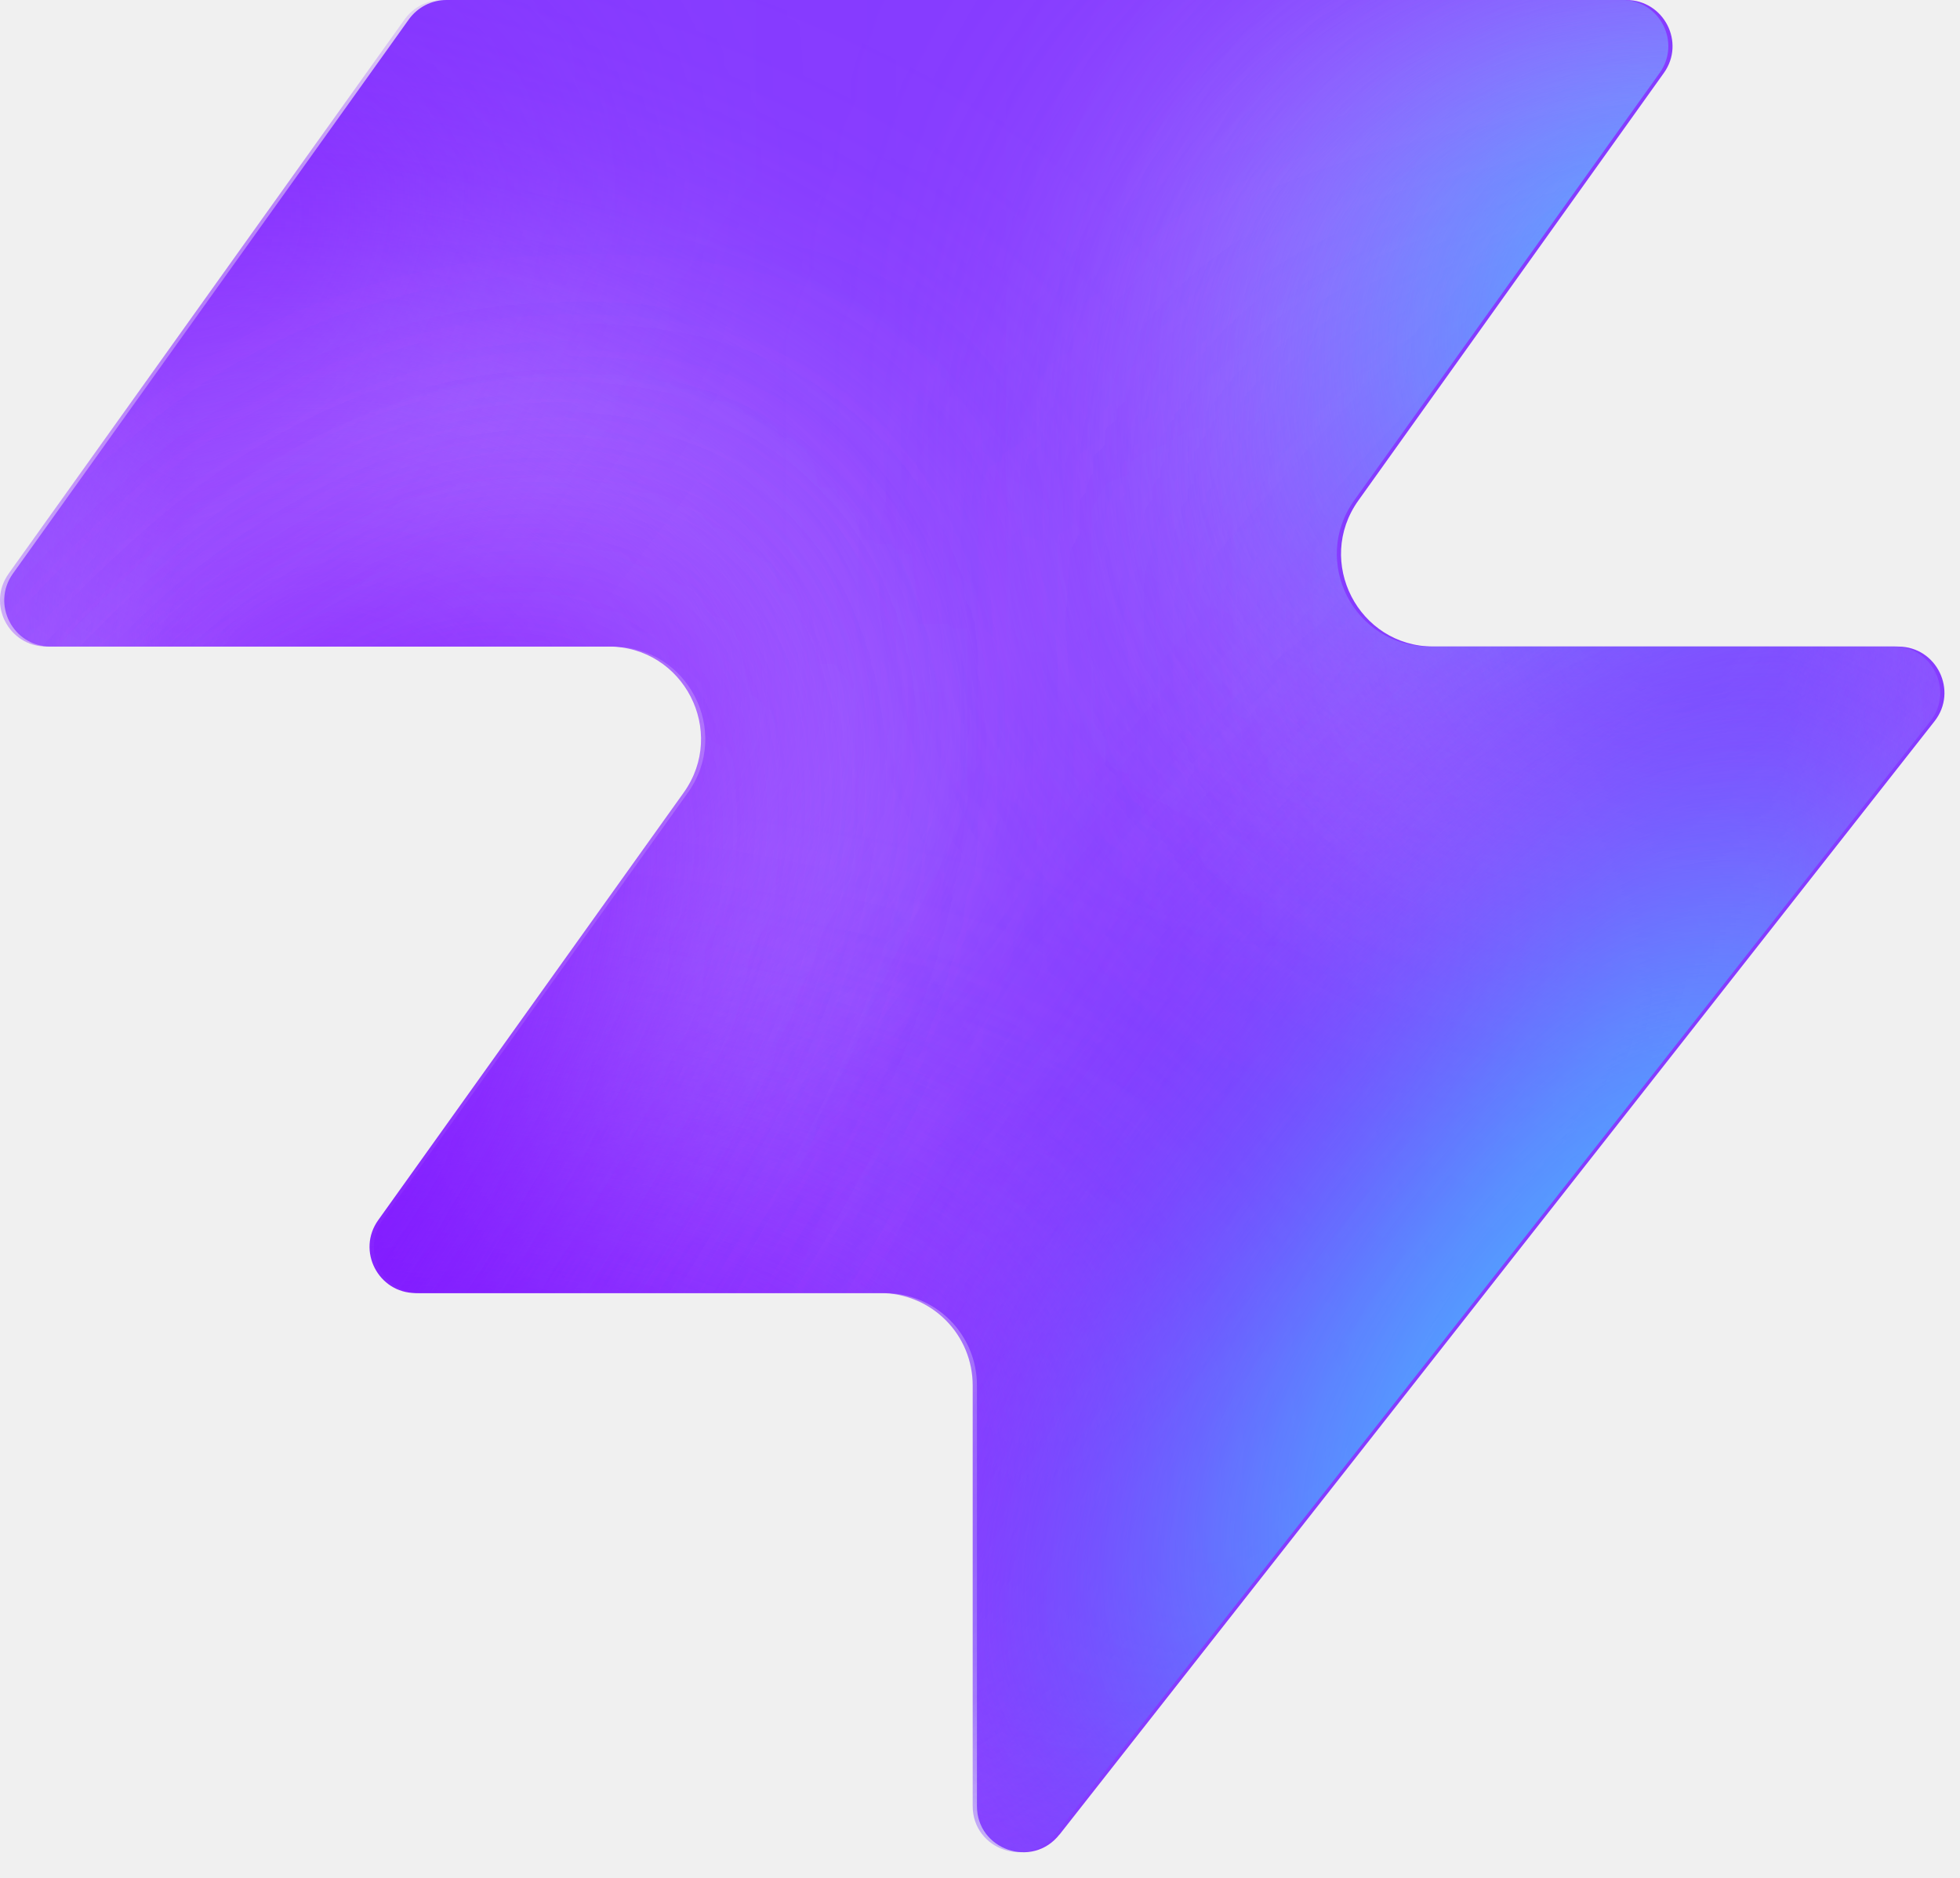
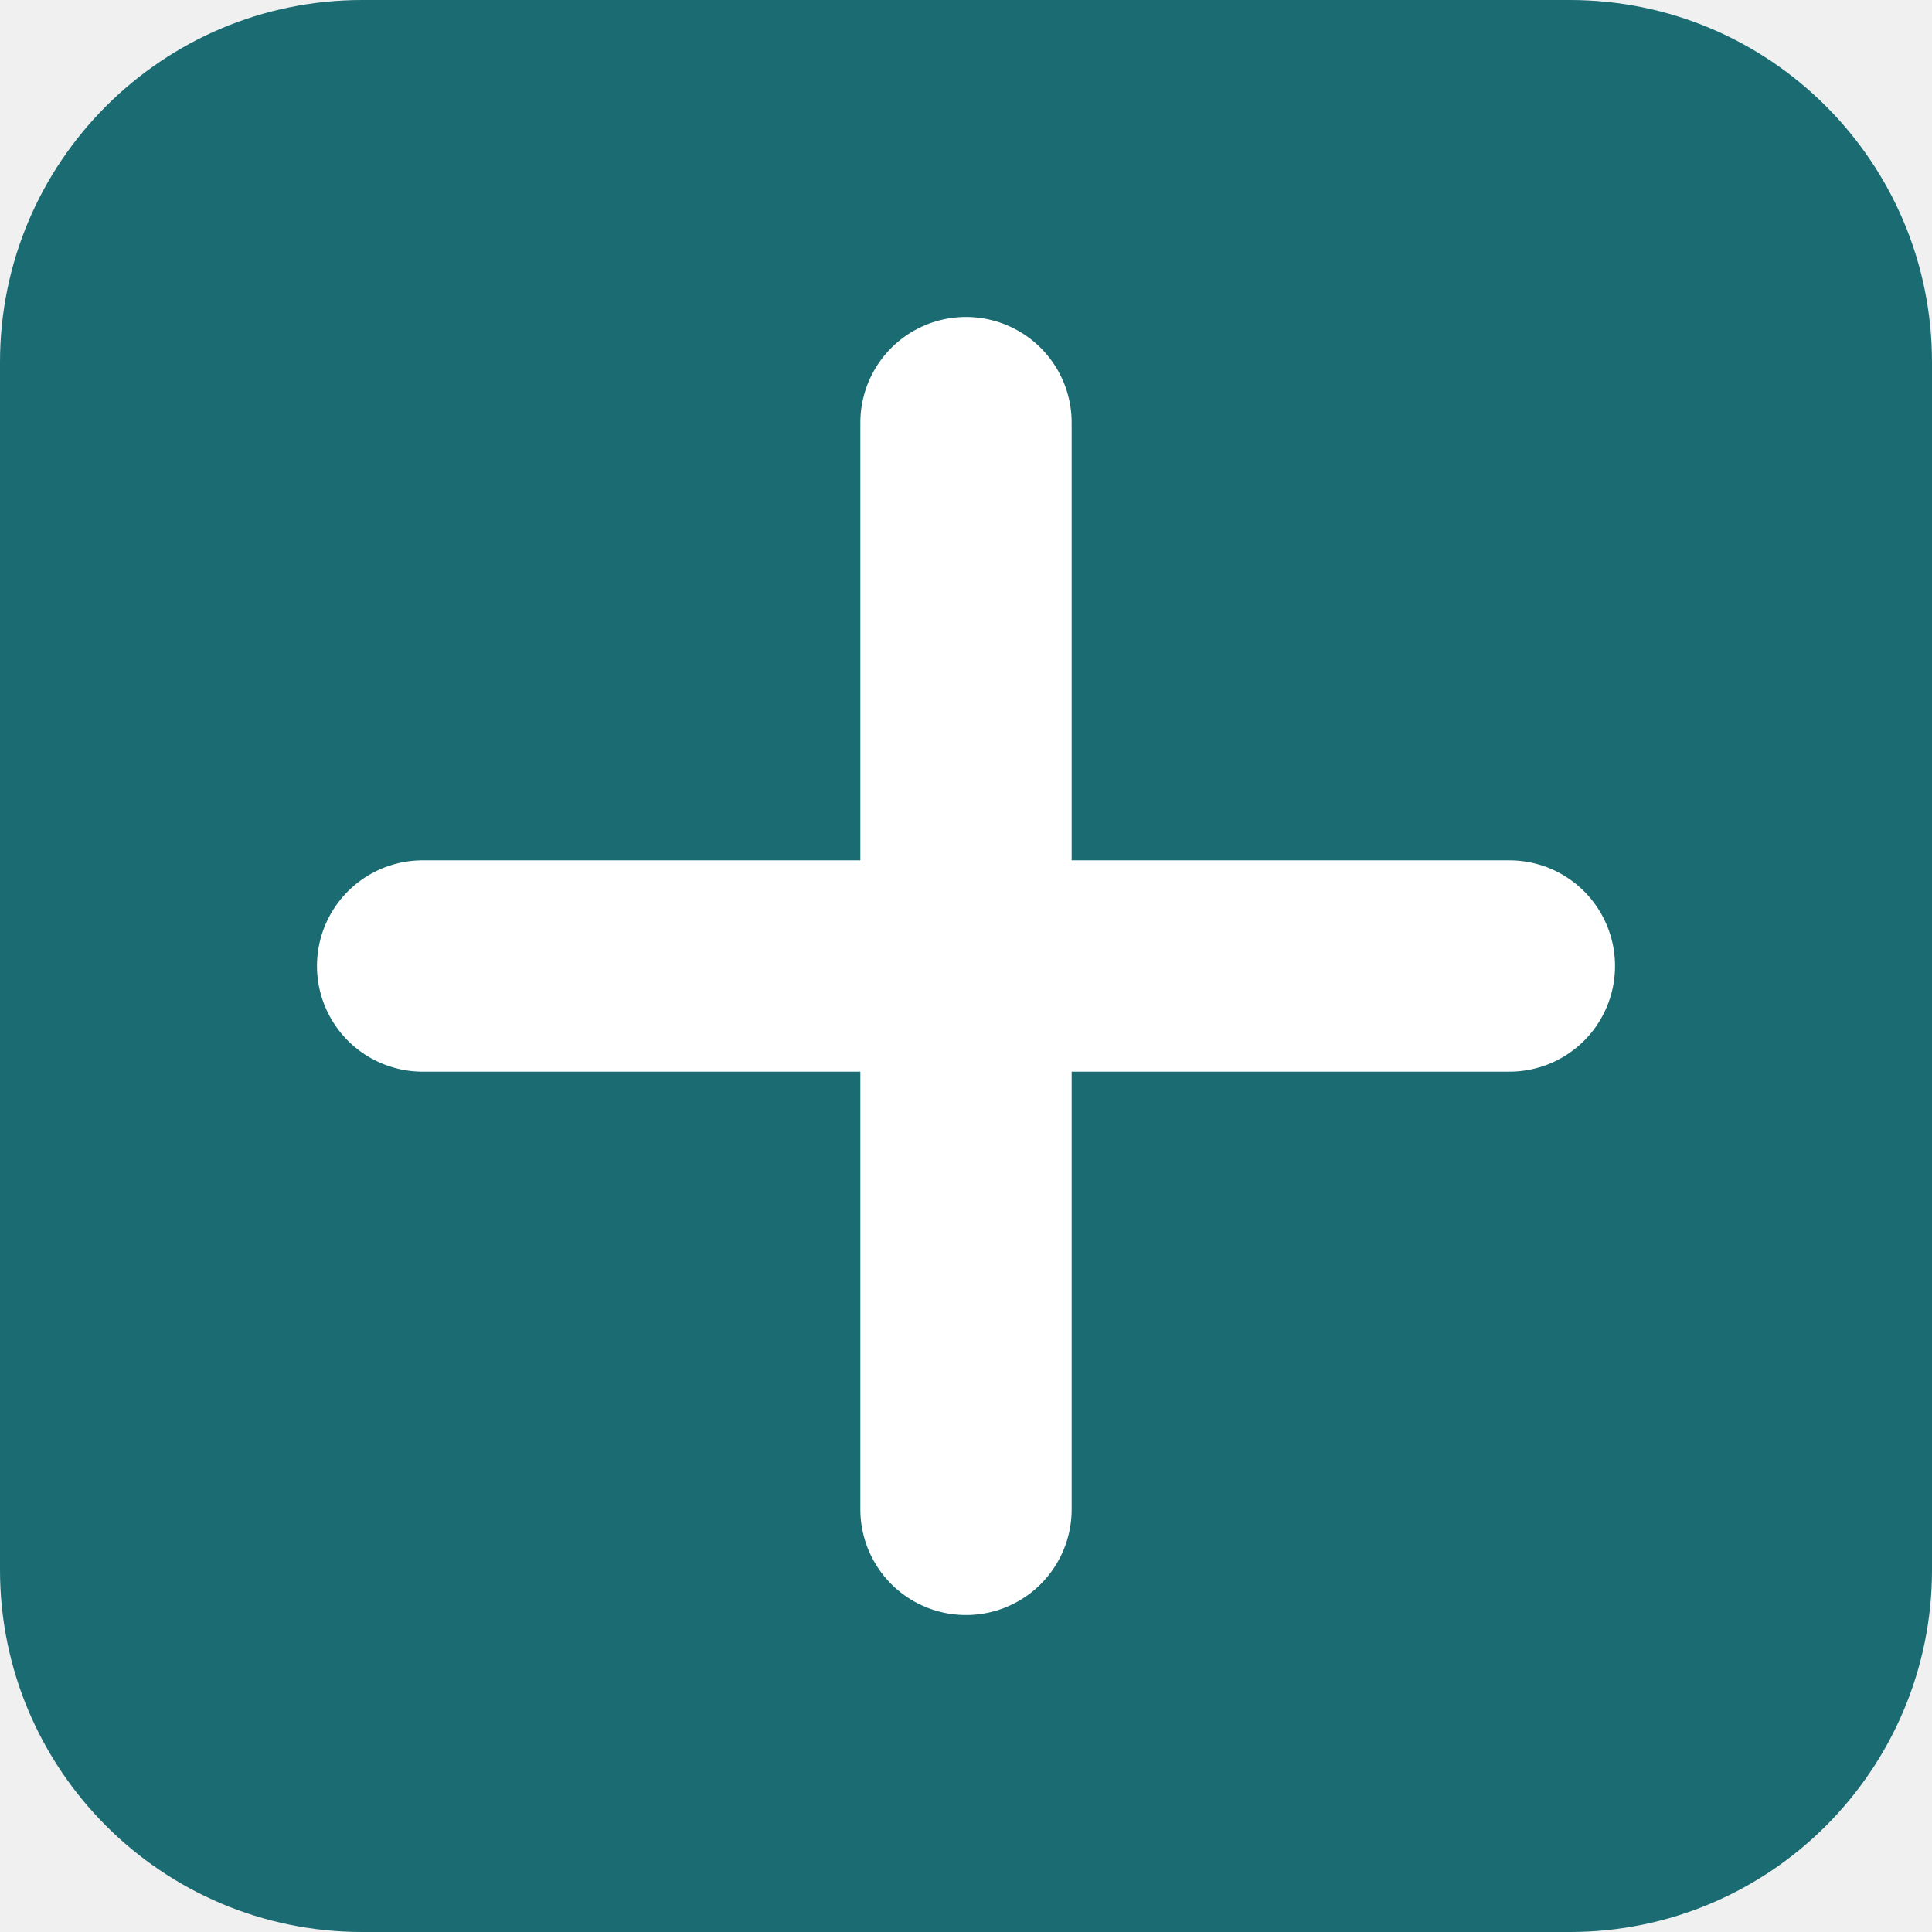
- <svg xmlns="http://www.w3.org/2000/svg" width="48" height="46" fill="none" viewBox="0 0 48 46">
-   <path fill="#863bff" d="M25.946 44.938c-.664.845-2.021.375-2.021-.698V33.937a2.26 2.26 0 0 0-2.262-2.262H10.287c-.92 0-1.456-1.04-.92-1.788l7.48-10.471c1.07-1.497 0-3.578-1.842-3.578H1.237c-.92 0-1.456-1.04-.92-1.788L10.013.474c.214-.297.556-.474.92-.474h28.894c.92 0 1.456 1.04.92 1.788l-7.48 10.471c-1.07 1.498 0 3.579 1.842 3.579h11.377c.943 0 1.473 1.088.89 1.83L25.947 44.94z" style="fill:#863bff;fill:color(display-p3 .525 .23 1);fill-opacity:1" />
-   <mask id="a" width="48" height="46" x="0" y="0" maskUnits="userSpaceOnUse" style="mask-type:alpha">
-     <path fill="#000" d="M25.842 44.938c-.664.844-2.021.375-2.021-.698V33.937a2.26 2.26 0 0 0-2.262-2.262H10.183c-.92 0-1.456-1.04-.92-1.788l7.48-10.471c1.07-1.498 0-3.579-1.842-3.579H1.133c-.92 0-1.456-1.04-.92-1.787L9.91.473c.214-.297.556-.474.92-.474h28.894c.92 0 1.456 1.04.92 1.788l-7.48 10.471c-1.07 1.498 0 3.578 1.842 3.578h11.377c.943 0 1.473 1.088.89 1.832L25.843 44.94z" style="fill:#000;fill-opacity:1" />
-   </mask>
-   <g mask="url(#a)">
-     <g filter="url(#b)">
-       <ellipse cx="5.508" cy="14.704" fill="#ede6ff" rx="5.508" ry="14.704" style="fill:#ede6ff;fill:color(display-p3 .927 .903 1);fill-opacity:1" transform="matrix(.00324 1 1 -.00324 -4.47 31.516)" />
-     </g>
-     <g filter="url(#c)">
-       <ellipse cx="10.399" cy="29.851" fill="#ede6ff" rx="10.399" ry="29.851" style="fill:#ede6ff;fill:color(display-p3 .927 .903 1);fill-opacity:1" transform="matrix(.00324 1 1 -.00324 -39.328 7.883)" />
-     </g>
-     <g filter="url(#d)">
-       <ellipse cx="5.508" cy="30.487" fill="#7e14ff" rx="5.508" ry="30.487" style="fill:#7e14ff;fill:color(display-p3 .492 .077 1);fill-opacity:1" transform="rotate(89.814 -25.913 -14.639)scale(1 -1)" />
-     </g>
-     <g filter="url(#e)">
-       <ellipse cx="5.508" cy="30.599" fill="#7e14ff" rx="5.508" ry="30.599" style="fill:#7e14ff;fill:color(display-p3 .492 .077 1);fill-opacity:1" transform="rotate(89.814 -32.644 -3.334)scale(1 -1)" />
-     </g>
-     <g filter="url(#f)">
-       <ellipse cx="5.508" cy="30.599" fill="#7e14ff" rx="5.508" ry="30.599" style="fill:#7e14ff;fill:color(display-p3 .492 .077 1);fill-opacity:1" transform="matrix(.00324 1 1 -.00324 -34.34 30.47)" />
-     </g>
-     <g filter="url(#g)">
-       <ellipse cx="14.072" cy="22.078" fill="#ede6ff" rx="14.072" ry="22.078" style="fill:#ede6ff;fill:color(display-p3 .927 .903 1);fill-opacity:1" transform="rotate(93.35 24.506 48.493)scale(-1 1)" />
-     </g>
-     <g filter="url(#h)">
-       <ellipse cx="3.47" cy="21.501" fill="#7e14ff" rx="3.47" ry="21.501" style="fill:#7e14ff;fill:color(display-p3 .492 .077 1);fill-opacity:1" transform="rotate(89.009 28.708 47.59)scale(-1 1)" />
-     </g>
-     <g filter="url(#i)">
-       <ellipse cx="3.47" cy="21.501" fill="#7e14ff" rx="3.47" ry="21.501" style="fill:#7e14ff;fill:color(display-p3 .492 .077 1);fill-opacity:1" transform="rotate(89.009 28.708 47.59)scale(-1 1)" />
-     </g>
-     <g filter="url(#j)">
-       <ellipse cx=".387" cy="8.972" fill="#7e14ff" rx="4.407" ry="29.108" style="fill:#7e14ff;fill:color(display-p3 .492 .077 1);fill-opacity:1" transform="rotate(39.51 .387 8.972)" />
-     </g>
-     <g filter="url(#k)">
-       <ellipse cx="47.523" cy="-6.092" fill="#7e14ff" rx="4.407" ry="29.108" style="fill:#7e14ff;fill:color(display-p3 .492 .077 1);fill-opacity:1" transform="rotate(37.892 47.523 -6.092)" />
-     </g>
-     <g filter="url(#l)">
-       <ellipse cx="41.412" cy="6.333" fill="#47bfff" rx="5.971" ry="9.665" style="fill:#47bfff;fill:color(display-p3 .28 .748 1);fill-opacity:1" transform="rotate(37.892 41.412 6.333)" />
-     </g>
-     <g filter="url(#m)">
-       <ellipse cx="-1.879" cy="38.332" fill="#7e14ff" rx="4.407" ry="29.108" style="fill:#7e14ff;fill:color(display-p3 .492 .077 1);fill-opacity:1" transform="rotate(37.892 -1.88 38.332)" />
-     </g>
-     <g filter="url(#n)">
-       <ellipse cx="-1.879" cy="38.332" fill="#7e14ff" rx="4.407" ry="29.108" style="fill:#7e14ff;fill:color(display-p3 .492 .077 1);fill-opacity:1" transform="rotate(37.892 -1.88 38.332)" />
-     </g>
-     <g filter="url(#o)">
-       <ellipse cx="35.651" cy="29.907" fill="#7e14ff" rx="4.407" ry="29.108" style="fill:#7e14ff;fill:color(display-p3 .492 .077 1);fill-opacity:1" transform="rotate(37.892 35.651 29.907)" />
-     </g>
-     <g filter="url(#p)">
-       <ellipse cx="38.418" cy="32.4" fill="#47bfff" rx="5.971" ry="15.297" style="fill:#47bfff;fill:color(display-p3 .28 .748 1);fill-opacity:1" transform="rotate(37.892 38.418 32.4)" />
-     </g>
-   </g>
-   <defs>
-     <filter id="b" width="60.045" height="41.654" x="-19.77" y="16.149" color-interpolation-filters="sRGB" filterUnits="userSpaceOnUse">
-       <feFlood flood-opacity="0" result="BackgroundImageFix" />
-       <feBlend in="SourceGraphic" in2="BackgroundImageFix" result="shape" />
-       <feGaussianBlur result="effect1_foregroundBlur_2002_17158" stdDeviation="7.659" />
-     </filter>
-     <filter id="c" width="90.34" height="51.437" x="-54.613" y="-7.533" color-interpolation-filters="sRGB" filterUnits="userSpaceOnUse">
-       <feFlood flood-opacity="0" result="BackgroundImageFix" />
-       <feBlend in="SourceGraphic" in2="BackgroundImageFix" result="shape" />
-       <feGaussianBlur result="effect1_foregroundBlur_2002_17158" stdDeviation="7.659" />
-     </filter>
-     <filter id="d" width="79.355" height="29.4" x="-49.64" y="2.03" color-interpolation-filters="sRGB" filterUnits="userSpaceOnUse">
-       <feFlood flood-opacity="0" result="BackgroundImageFix" />
-       <feBlend in="SourceGraphic" in2="BackgroundImageFix" result="shape" />
-       <feGaussianBlur result="effect1_foregroundBlur_2002_17158" stdDeviation="4.596" />
-     </filter>
-     <filter id="e" width="79.579" height="29.4" x="-45.045" y="20.029" color-interpolation-filters="sRGB" filterUnits="userSpaceOnUse">
-       <feFlood flood-opacity="0" result="BackgroundImageFix" />
-       <feBlend in="SourceGraphic" in2="BackgroundImageFix" result="shape" />
-       <feGaussianBlur result="effect1_foregroundBlur_2002_17158" stdDeviation="4.596" />
-     </filter>
-     <filter id="f" width="79.579" height="29.4" x="-43.513" y="21.178" color-interpolation-filters="sRGB" filterUnits="userSpaceOnUse">
-       <feFlood flood-opacity="0" result="BackgroundImageFix" />
-       <feBlend in="SourceGraphic" in2="BackgroundImageFix" result="shape" />
-       <feGaussianBlur result="effect1_foregroundBlur_2002_17158" stdDeviation="4.596" />
-     </filter>
-     <filter id="g" width="74.749" height="58.852" x="15.756" y="-17.901" color-interpolation-filters="sRGB" filterUnits="userSpaceOnUse">
-       <feFlood flood-opacity="0" result="BackgroundImageFix" />
-       <feBlend in="SourceGraphic" in2="BackgroundImageFix" result="shape" />
-       <feGaussianBlur result="effect1_foregroundBlur_2002_17158" stdDeviation="7.659" />
-     </filter>
-     <filter id="h" width="61.377" height="25.362" x="23.548" y="2.284" color-interpolation-filters="sRGB" filterUnits="userSpaceOnUse">
-       <feFlood flood-opacity="0" result="BackgroundImageFix" />
-       <feBlend in="SourceGraphic" in2="BackgroundImageFix" result="shape" />
-       <feGaussianBlur result="effect1_foregroundBlur_2002_17158" stdDeviation="4.596" />
-     </filter>
-     <filter id="i" width="61.377" height="25.362" x="23.548" y="2.284" color-interpolation-filters="sRGB" filterUnits="userSpaceOnUse">
-       <feFlood flood-opacity="0" result="BackgroundImageFix" />
-       <feBlend in="SourceGraphic" in2="BackgroundImageFix" result="shape" />
-       <feGaussianBlur result="effect1_foregroundBlur_2002_17158" stdDeviation="4.596" />
-     </filter>
-     <filter id="j" width="56.045" height="63.649" x="-27.636" y="-22.853" color-interpolation-filters="sRGB" filterUnits="userSpaceOnUse">
-       <feFlood flood-opacity="0" result="BackgroundImageFix" />
-       <feBlend in="SourceGraphic" in2="BackgroundImageFix" result="shape" />
-       <feGaussianBlur result="effect1_foregroundBlur_2002_17158" stdDeviation="4.596" />
-     </filter>
-     <filter id="k" width="54.814" height="64.646" x="20.116" y="-38.415" color-interpolation-filters="sRGB" filterUnits="userSpaceOnUse">
-       <feFlood flood-opacity="0" result="BackgroundImageFix" />
-       <feBlend in="SourceGraphic" in2="BackgroundImageFix" result="shape" />
-       <feGaussianBlur result="effect1_foregroundBlur_2002_17158" stdDeviation="4.596" />
-     </filter>
-     <filter id="l" width="33.541" height="35.313" x="24.641" y="-11.323" color-interpolation-filters="sRGB" filterUnits="userSpaceOnUse">
-       <feFlood flood-opacity="0" result="BackgroundImageFix" />
-       <feBlend in="SourceGraphic" in2="BackgroundImageFix" result="shape" />
-       <feGaussianBlur result="effect1_foregroundBlur_2002_17158" stdDeviation="4.596" />
-     </filter>
-     <filter id="m" width="54.814" height="64.646" x="-29.286" y="6.009" color-interpolation-filters="sRGB" filterUnits="userSpaceOnUse">
-       <feFlood flood-opacity="0" result="BackgroundImageFix" />
-       <feBlend in="SourceGraphic" in2="BackgroundImageFix" result="shape" />
-       <feGaussianBlur result="effect1_foregroundBlur_2002_17158" stdDeviation="4.596" />
-     </filter>
-     <filter id="n" width="54.814" height="64.646" x="-29.286" y="6.009" color-interpolation-filters="sRGB" filterUnits="userSpaceOnUse">
-       <feFlood flood-opacity="0" result="BackgroundImageFix" />
-       <feBlend in="SourceGraphic" in2="BackgroundImageFix" result="shape" />
-       <feGaussianBlur result="effect1_foregroundBlur_2002_17158" stdDeviation="4.596" />
-     </filter>
-     <filter id="o" width="54.814" height="64.646" x="8.244" y="-2.416" color-interpolation-filters="sRGB" filterUnits="userSpaceOnUse">
-       <feFlood flood-opacity="0" result="BackgroundImageFix" />
-       <feBlend in="SourceGraphic" in2="BackgroundImageFix" result="shape" />
-       <feGaussianBlur result="effect1_foregroundBlur_2002_17158" stdDeviation="4.596" />
-     </filter>
-     <filter id="p" width="39.409" height="43.623" x="18.713" y="10.588" color-interpolation-filters="sRGB" filterUnits="userSpaceOnUse">
-       <feFlood flood-opacity="0" result="BackgroundImageFix" />
-       <feBlend in="SourceGraphic" in2="BackgroundImageFix" result="shape" />
-       <feGaussianBlur result="effect1_foregroundBlur_2002_17158" stdDeviation="4.596" />
-     </filter>
-   </defs>
+ <svg xmlns="http://www.w3.org/2000/svg" width="32" height="32" viewBox="0 0 32 32">
+   <rect width="32" height="32" rx="6" fill="#1a6b72" />
+   <path fill="#fff" d="M16 7v18M7 16h18" stroke="#fff" stroke-width="3.5" stroke-linecap="round" />
</svg>
